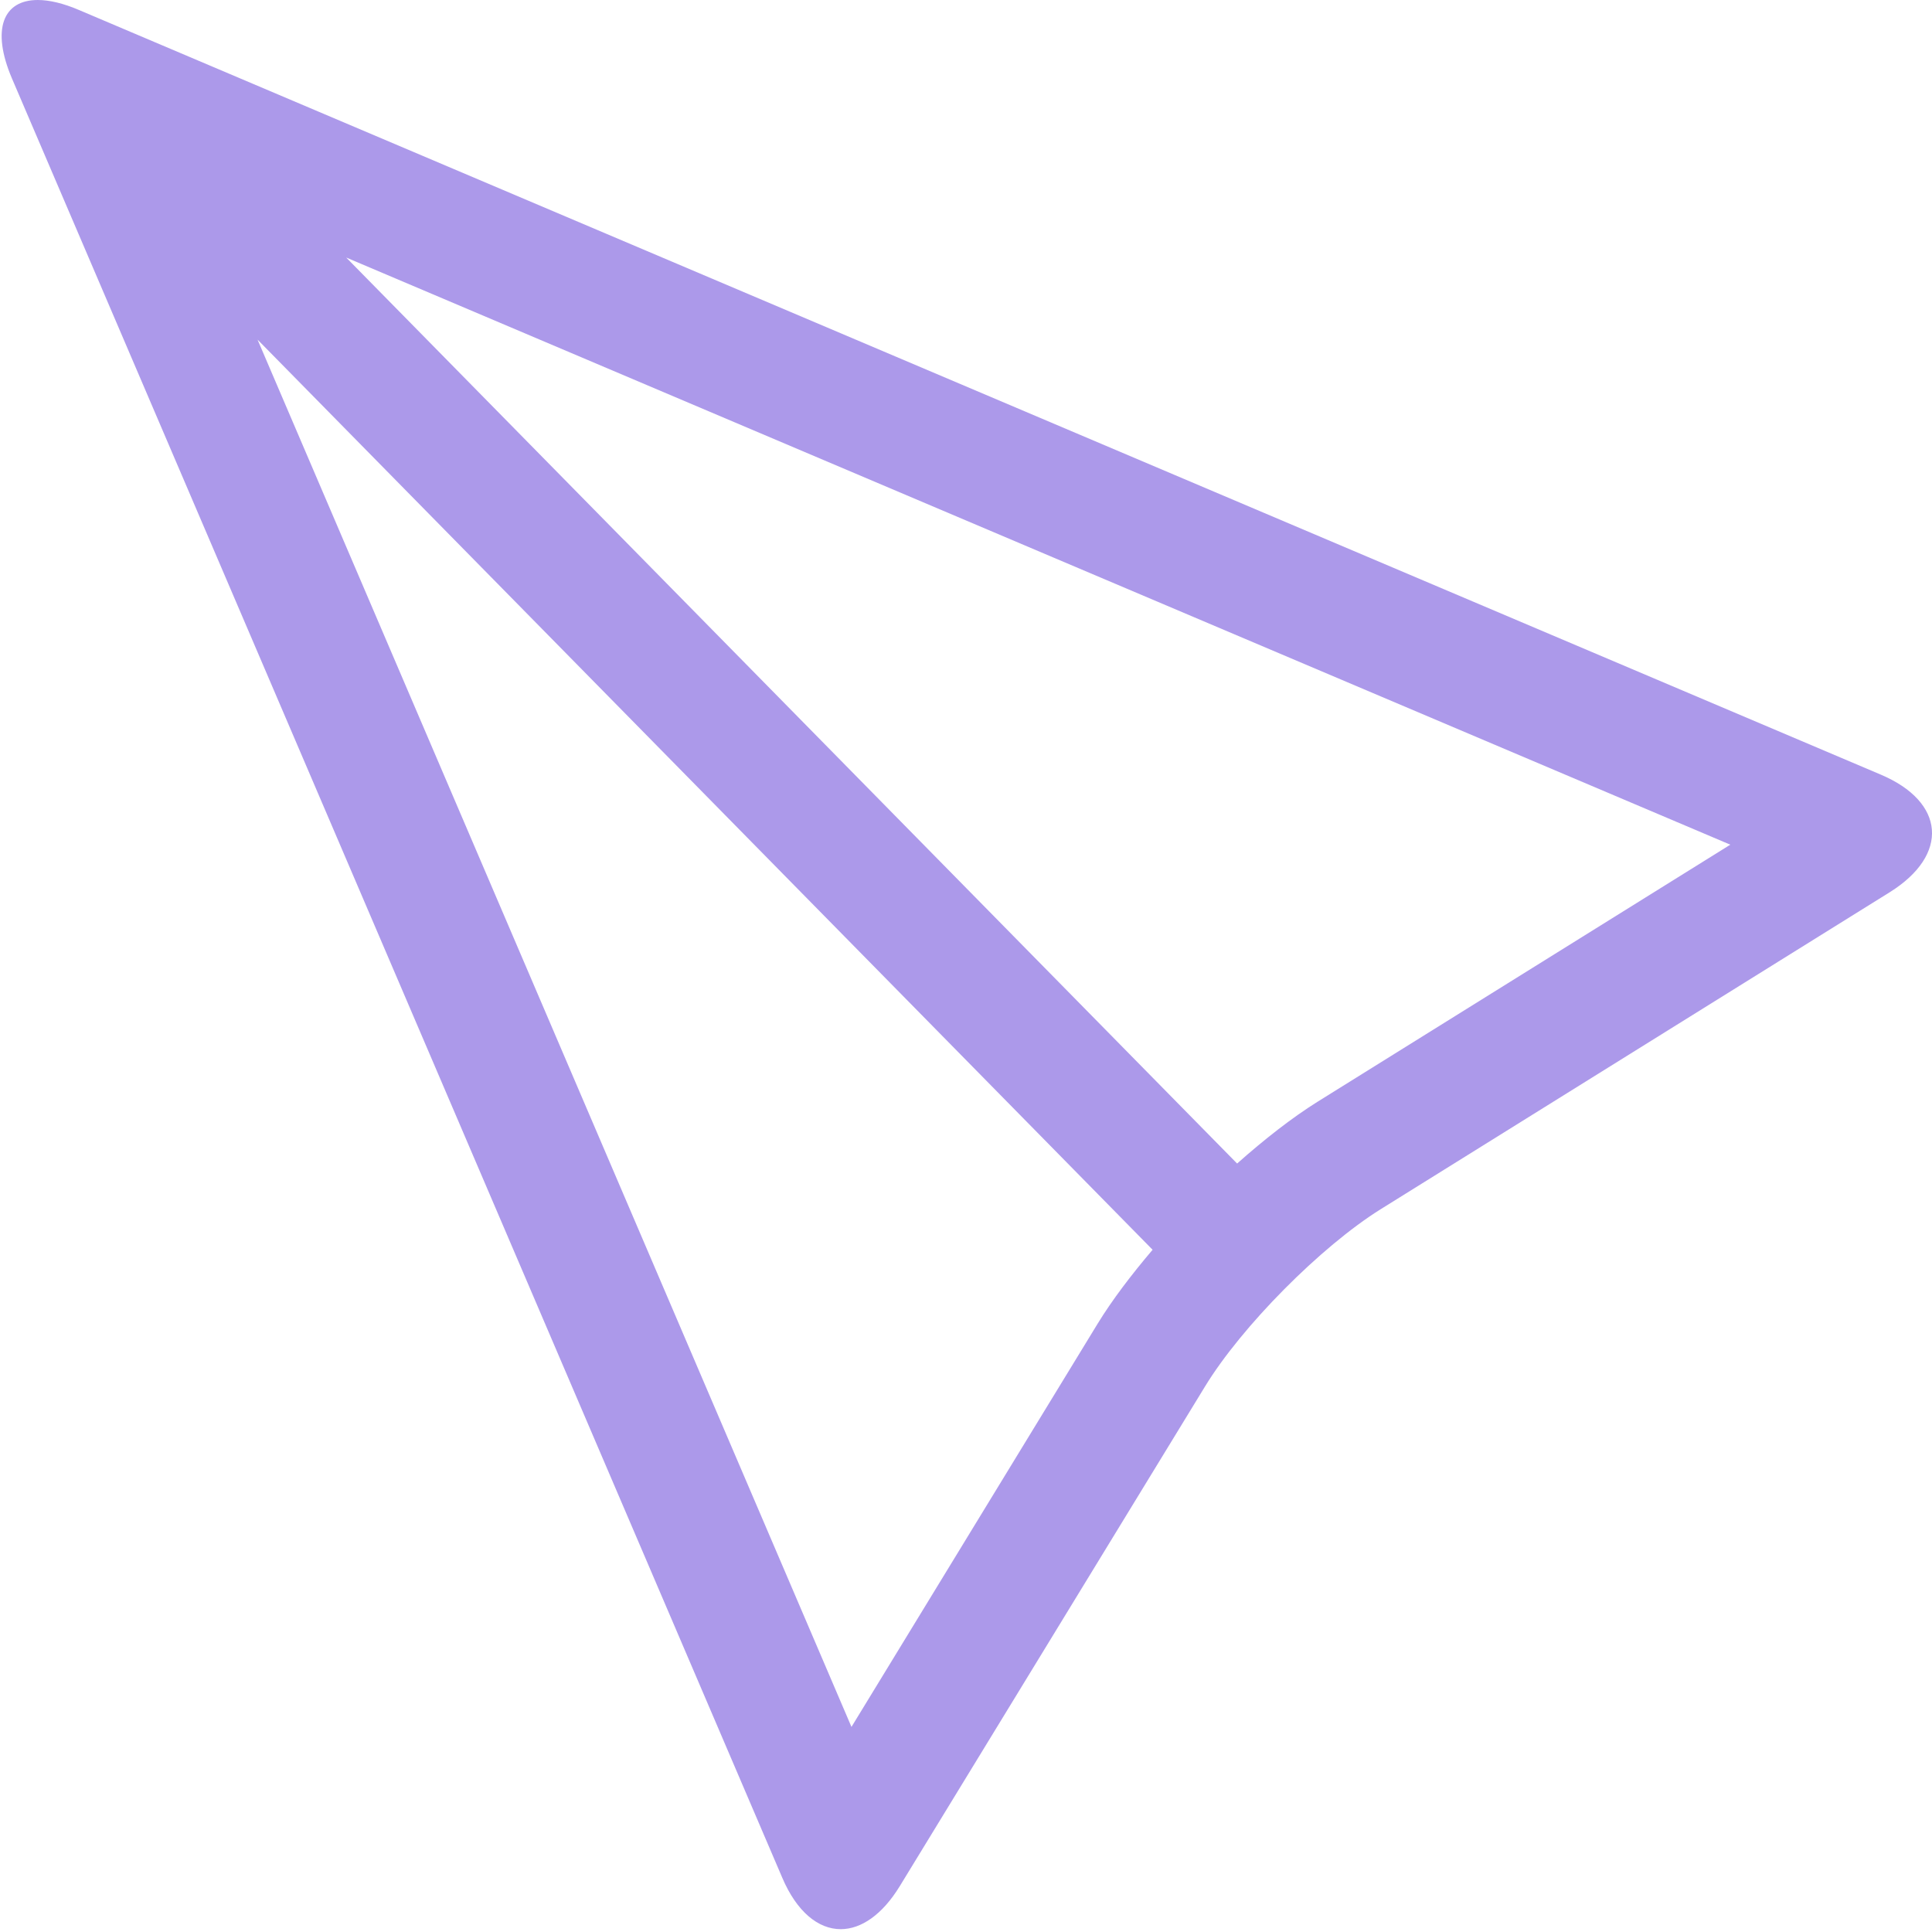
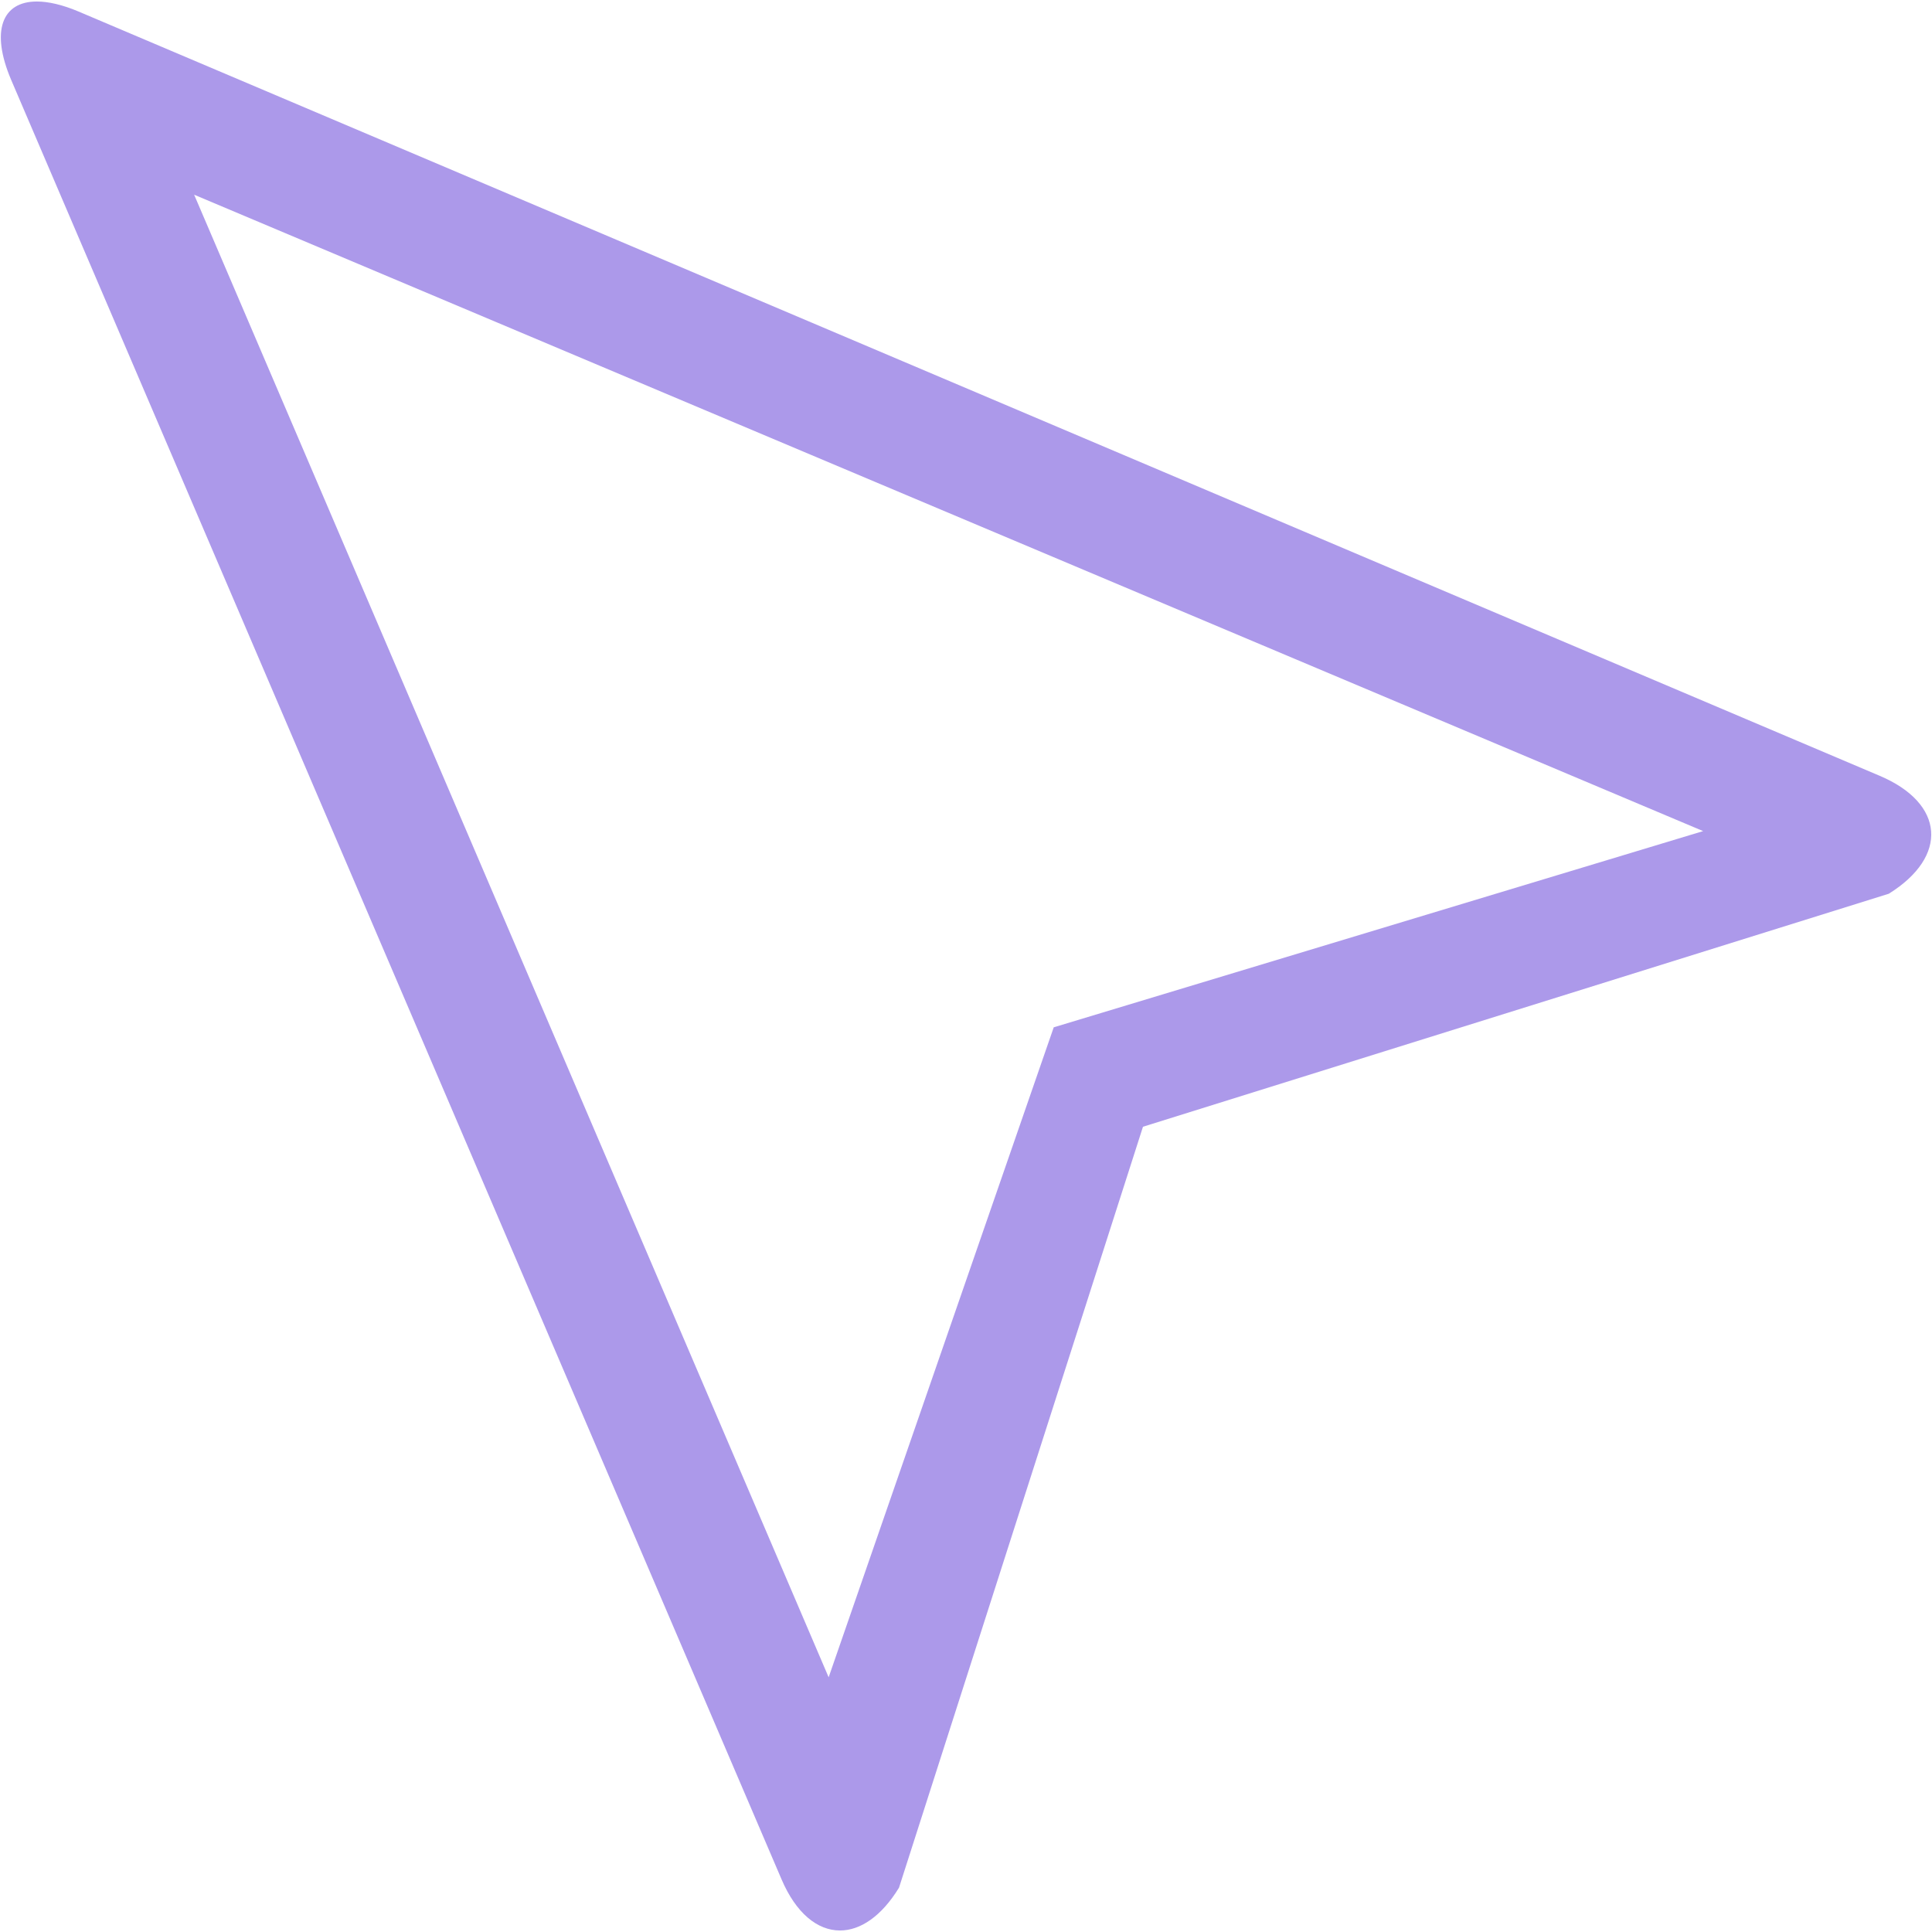
- <svg xmlns="http://www.w3.org/2000/svg" viewBox="0 0 1024 1024" fill="#ac99ea">
-   <path d="m20 0c6.1 0 13.5 1.7 22.1 5.4l954.6 405.1c34.4 14.5 36.6 42.6 4.9 62.4l-269.8 168c-31.7 19.8-73.7 62.1-93.2 94.1l-161.7 264.7c-9.3 15.2-20.5 22.8-31.3 22.8-11.9 0-23.3-9.2-31-27.3l-408.3-953.7c-11-25.9-4.7-41.5 13.7-41.5zm678.4 583.9l218.7-136.2-733.6-311.2 472.2 480.2c14.4-12.8 29.1-24.3 42.7-32.8zm-247.1 331.4l130.4-213.6c7.7-12.6 17.9-26 29.2-39.3l-474.4-482.4z" />
+ <svg xmlns="http://www.w3.org/2000/svg" version="1.2" viewBox="0 0 1024 1024" width="1024" height="1024" fill="#ac99ea">
+   <path id="Layer" fill-rule="evenodd" class="s0" d="m19.5 0.8c6.1 0 13.6 1.7 22.1 5.3l954.7 405.1c34.4 14.6 36.6 42.7 4.8 62.5l-395.3 123.5-129.3 403.3c-9.3 15.2-20.5 22.7-31.3 22.7-11.9 0-23.3-9.1-31-27.2l-408.3-953.7c-11-25.9-4.8-41.5 13.6-41.5zm83.4 102.4l336.3 785.8 119.3-344.5 344.2-104z" />
</svg>
